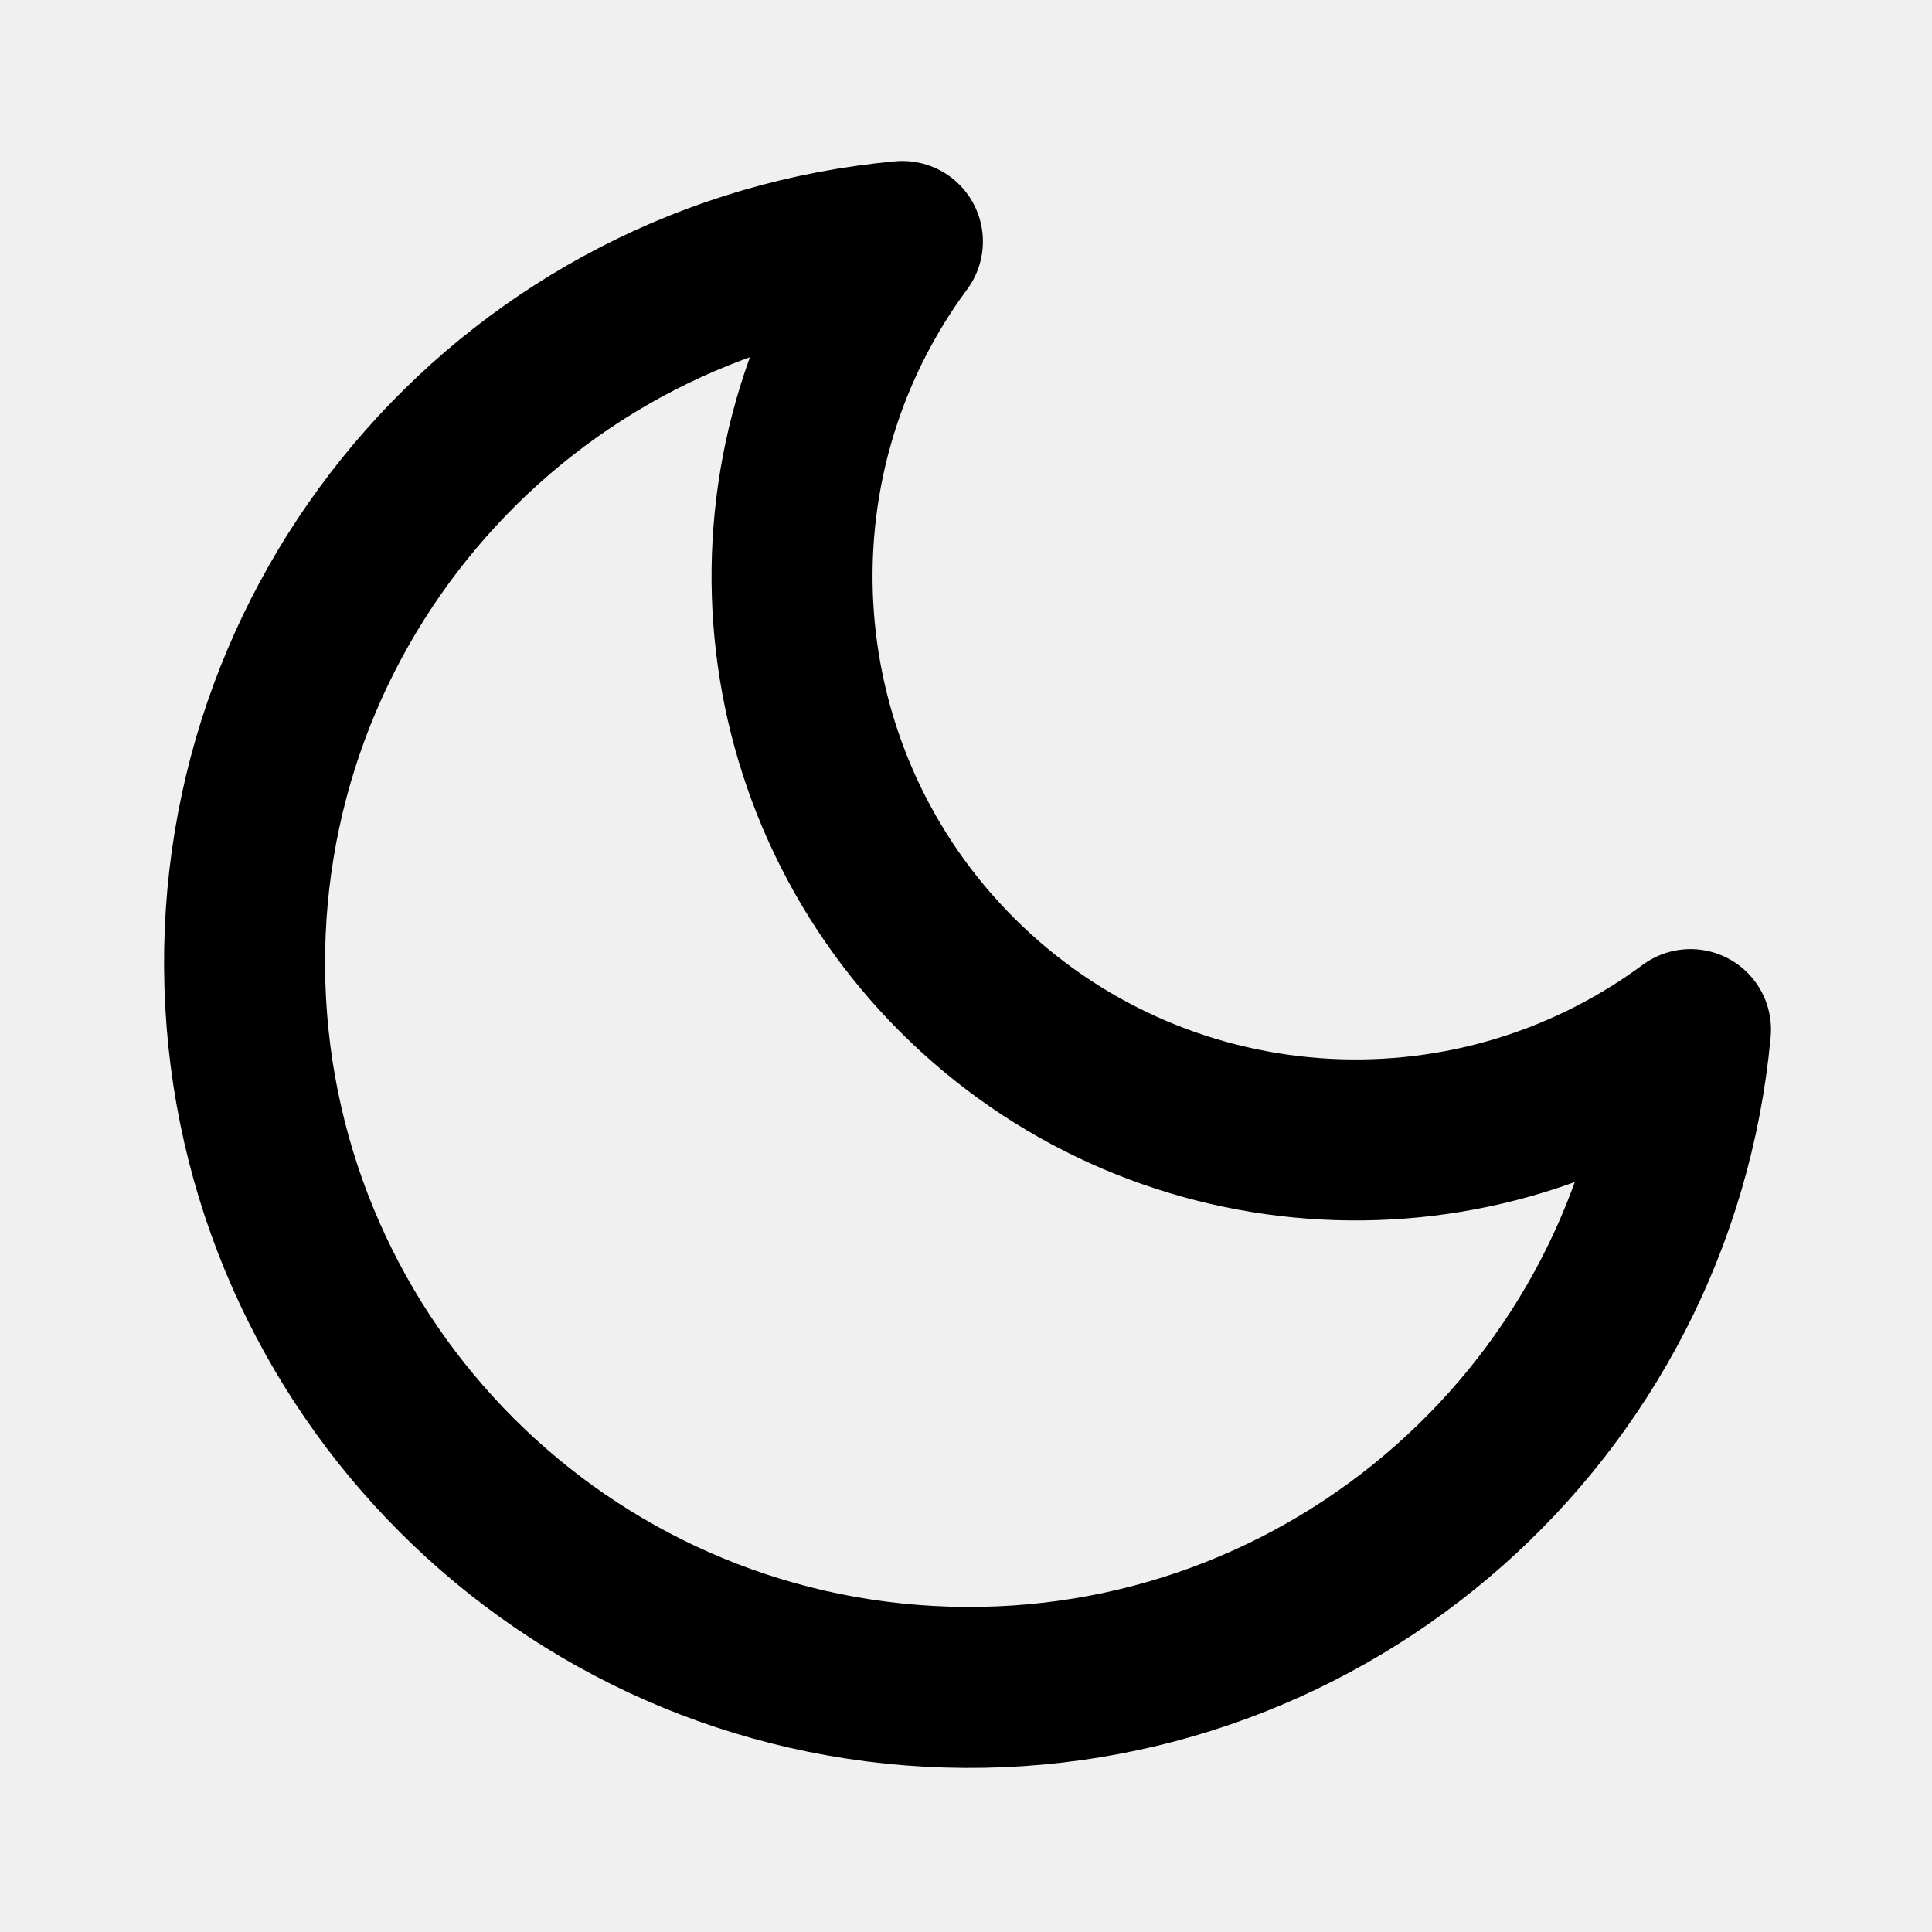
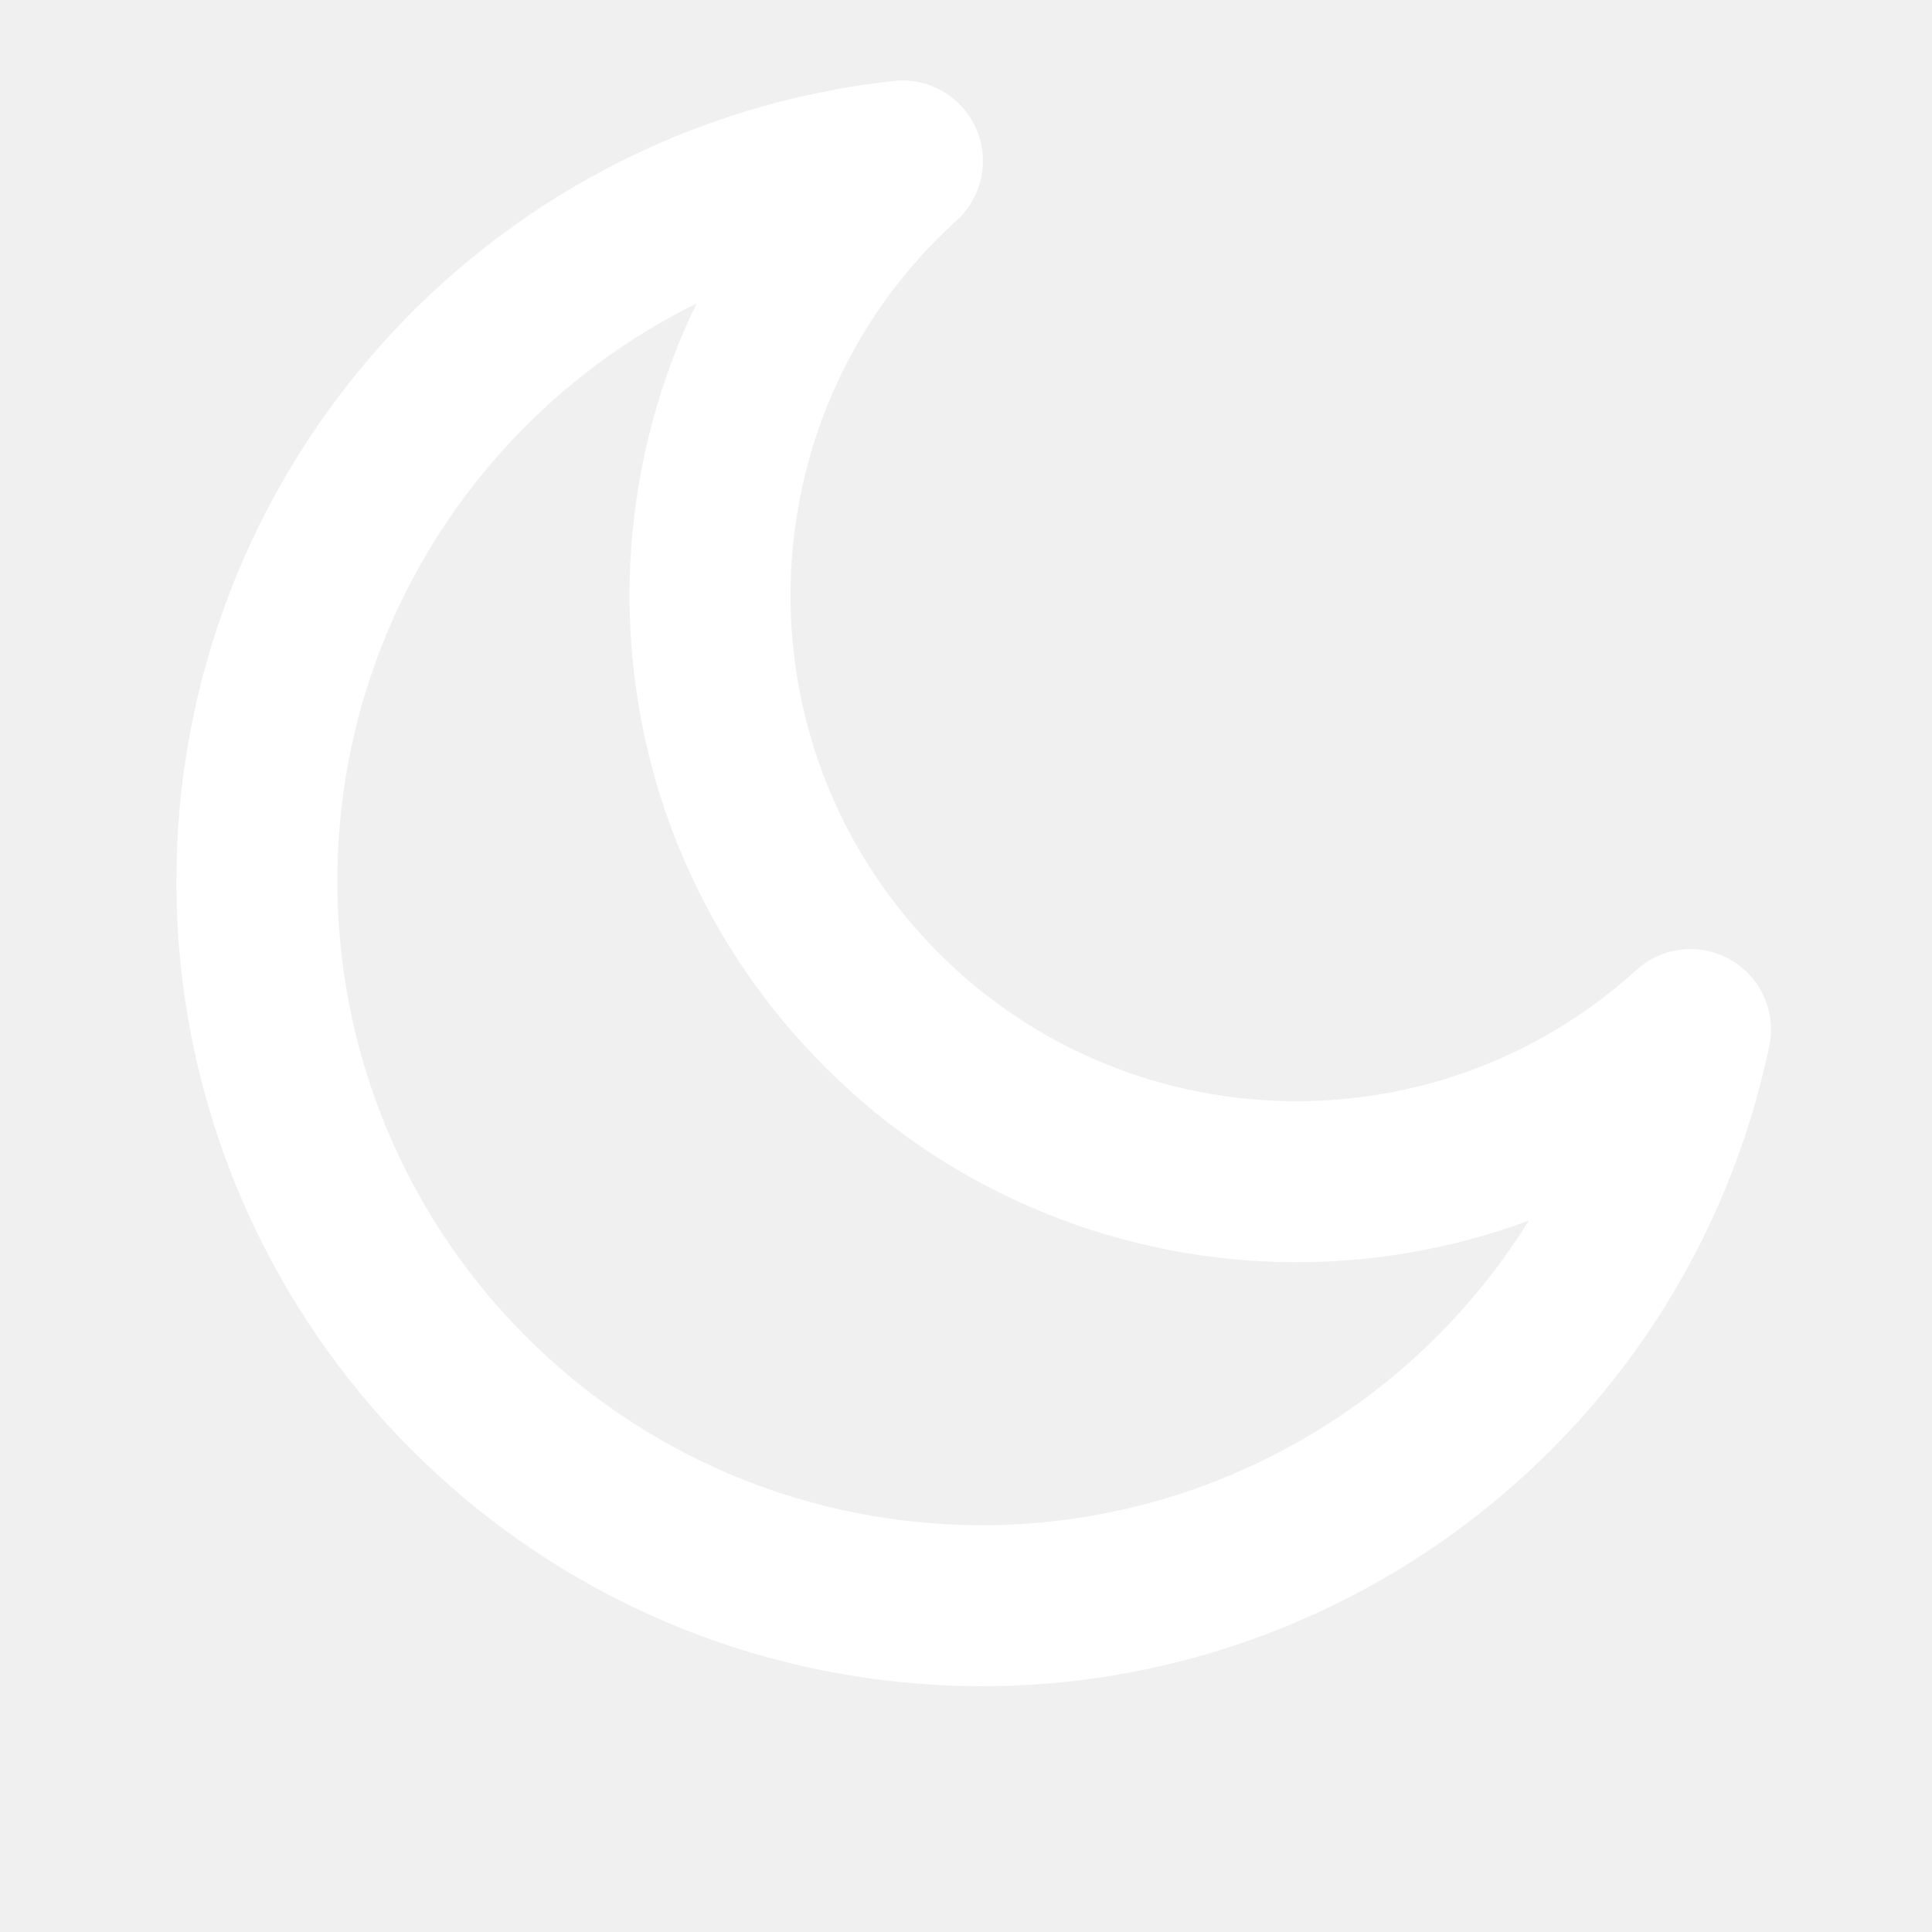
- <svg xmlns="http://www.w3.org/2000/svg" viewBox="0 0 24 24" fill="none" stroke="currentColor" stroke-width="2" stroke-linecap="round" stroke-linejoin="round">
-   <path d="M21 12.79A9 9 0 1 1 11.21 3 7 7 0 0 0 21 12.79z" />
+ <svg xmlns="http://www.w3.org/2000/svg" viewBox="0 0 24 24" fill="none" stroke="#ffffff" stroke-width="2" stroke-linecap="round" stroke-linejoin="round">
+   <path d="M21 12.79A9 9 0 1 1 11.21 2 7 7 0 0 0 21 12.79z" />
</svg>
